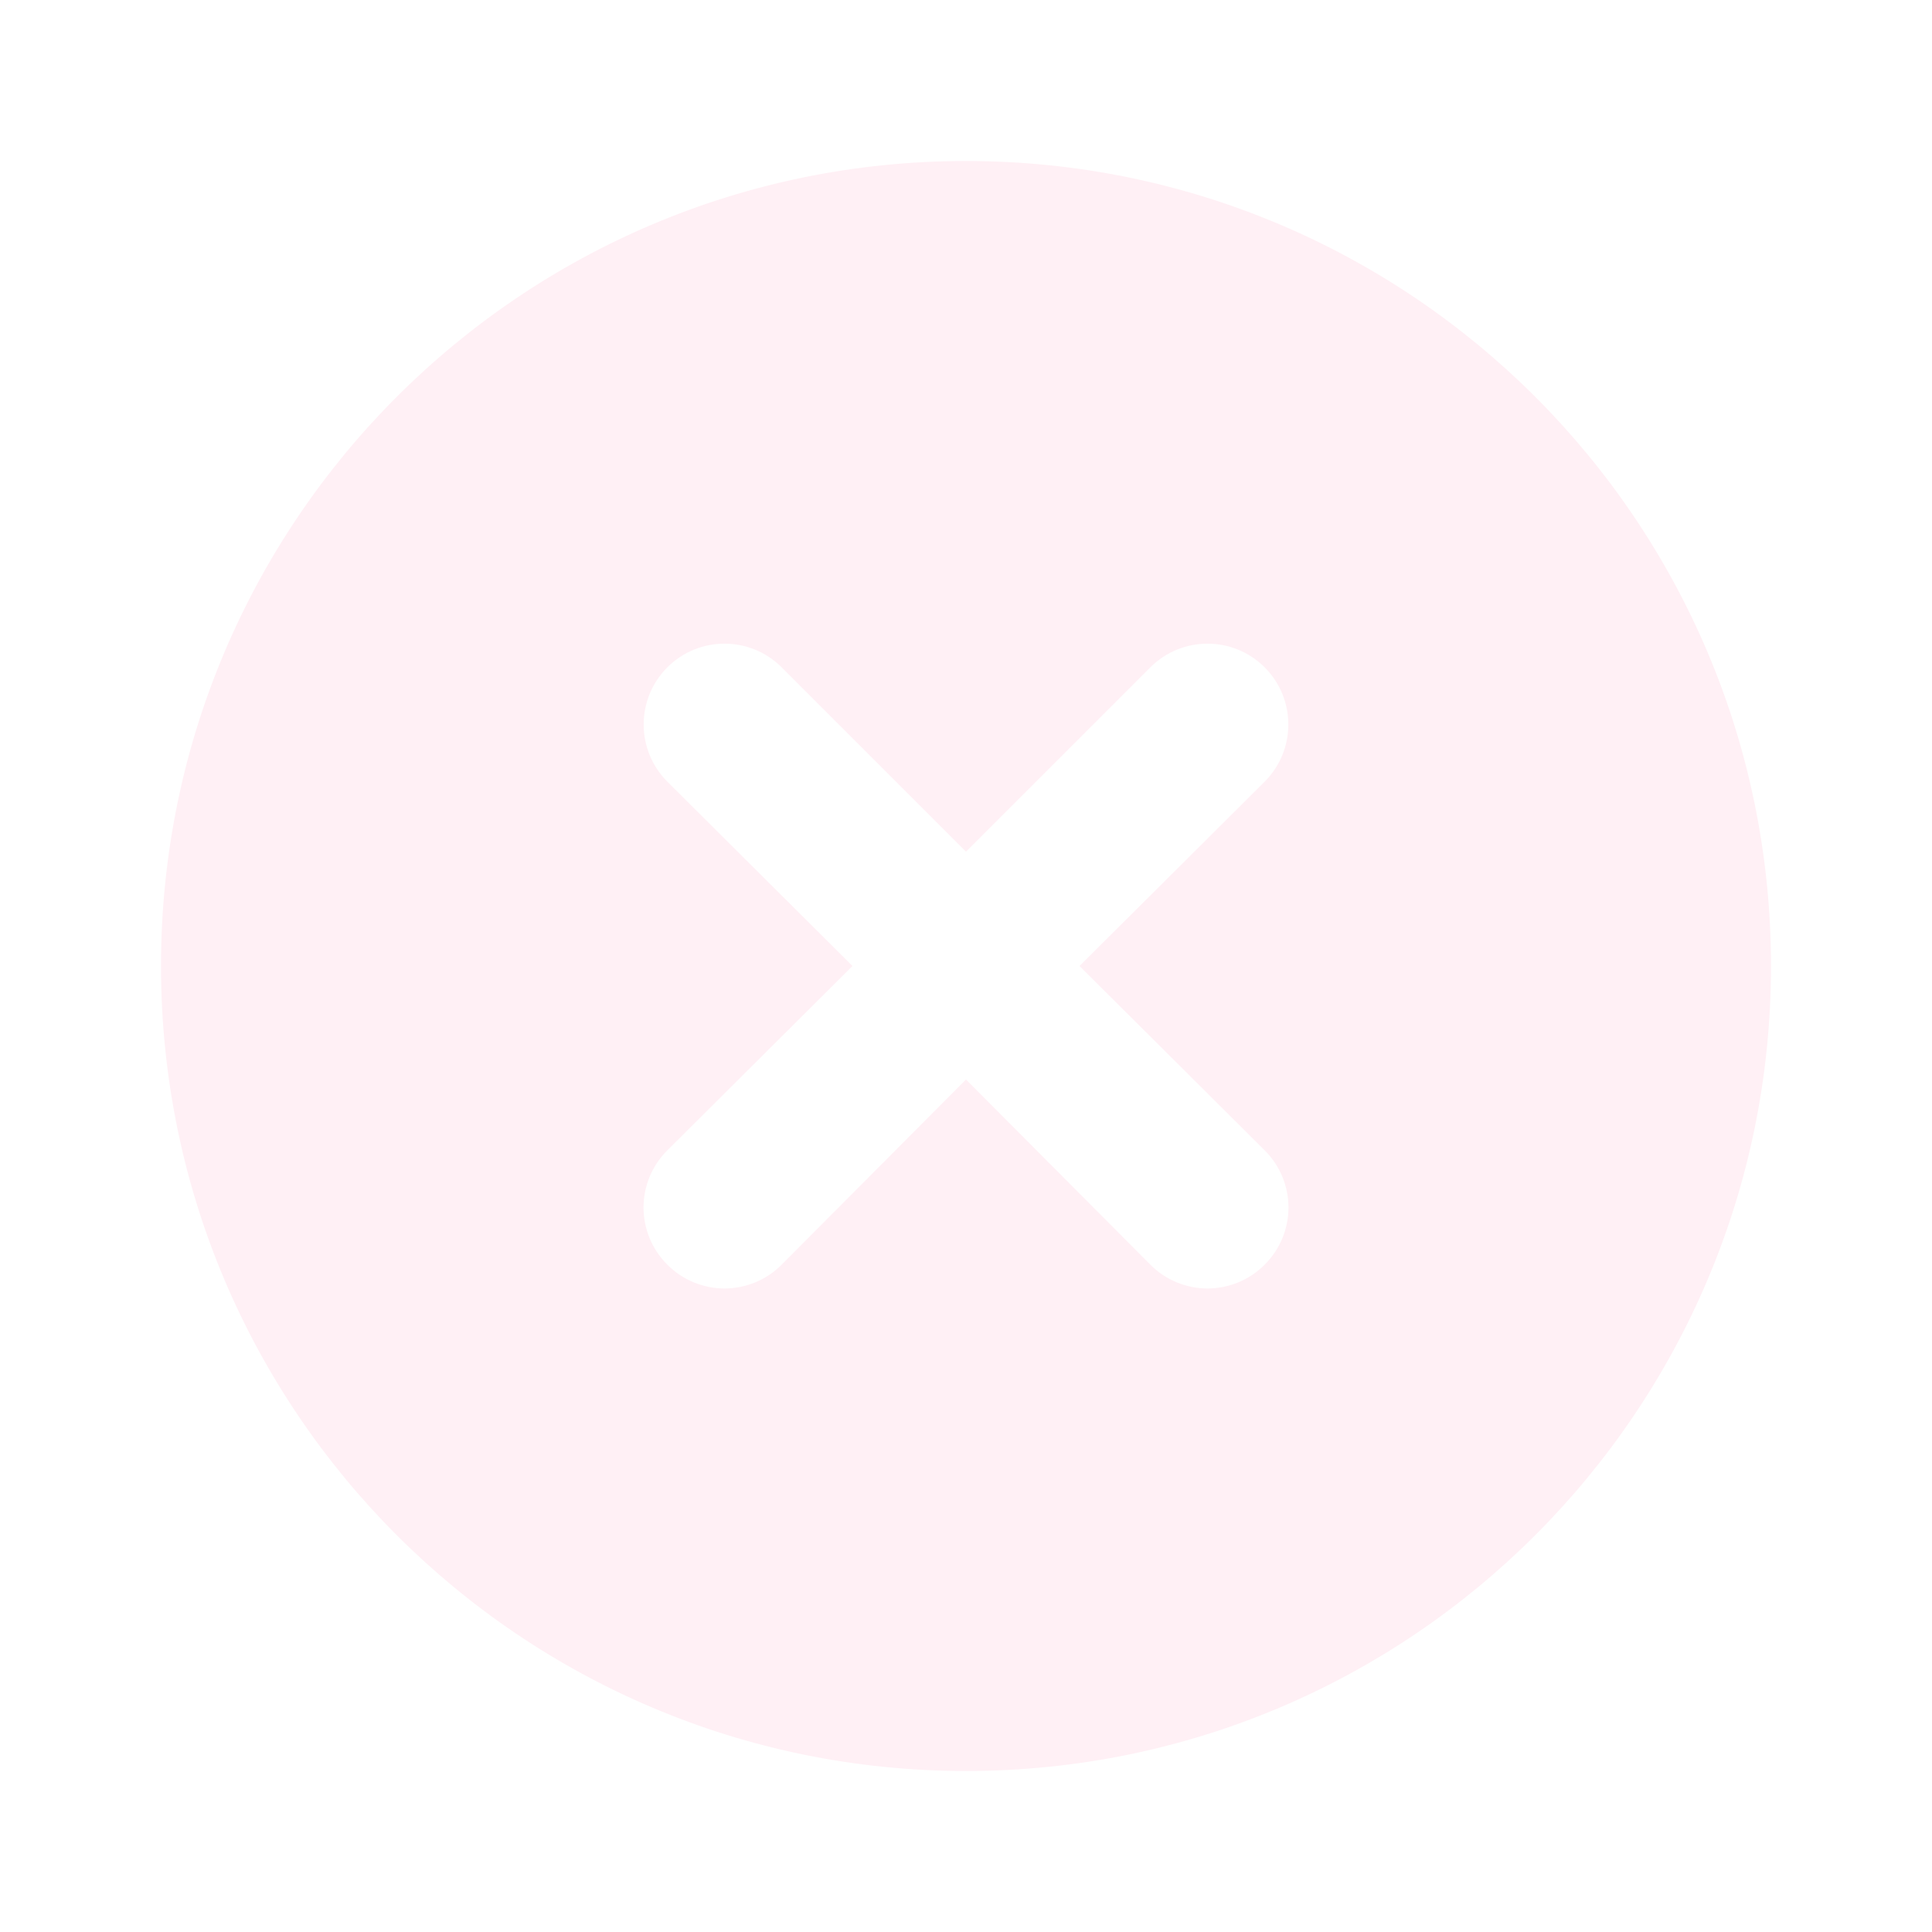
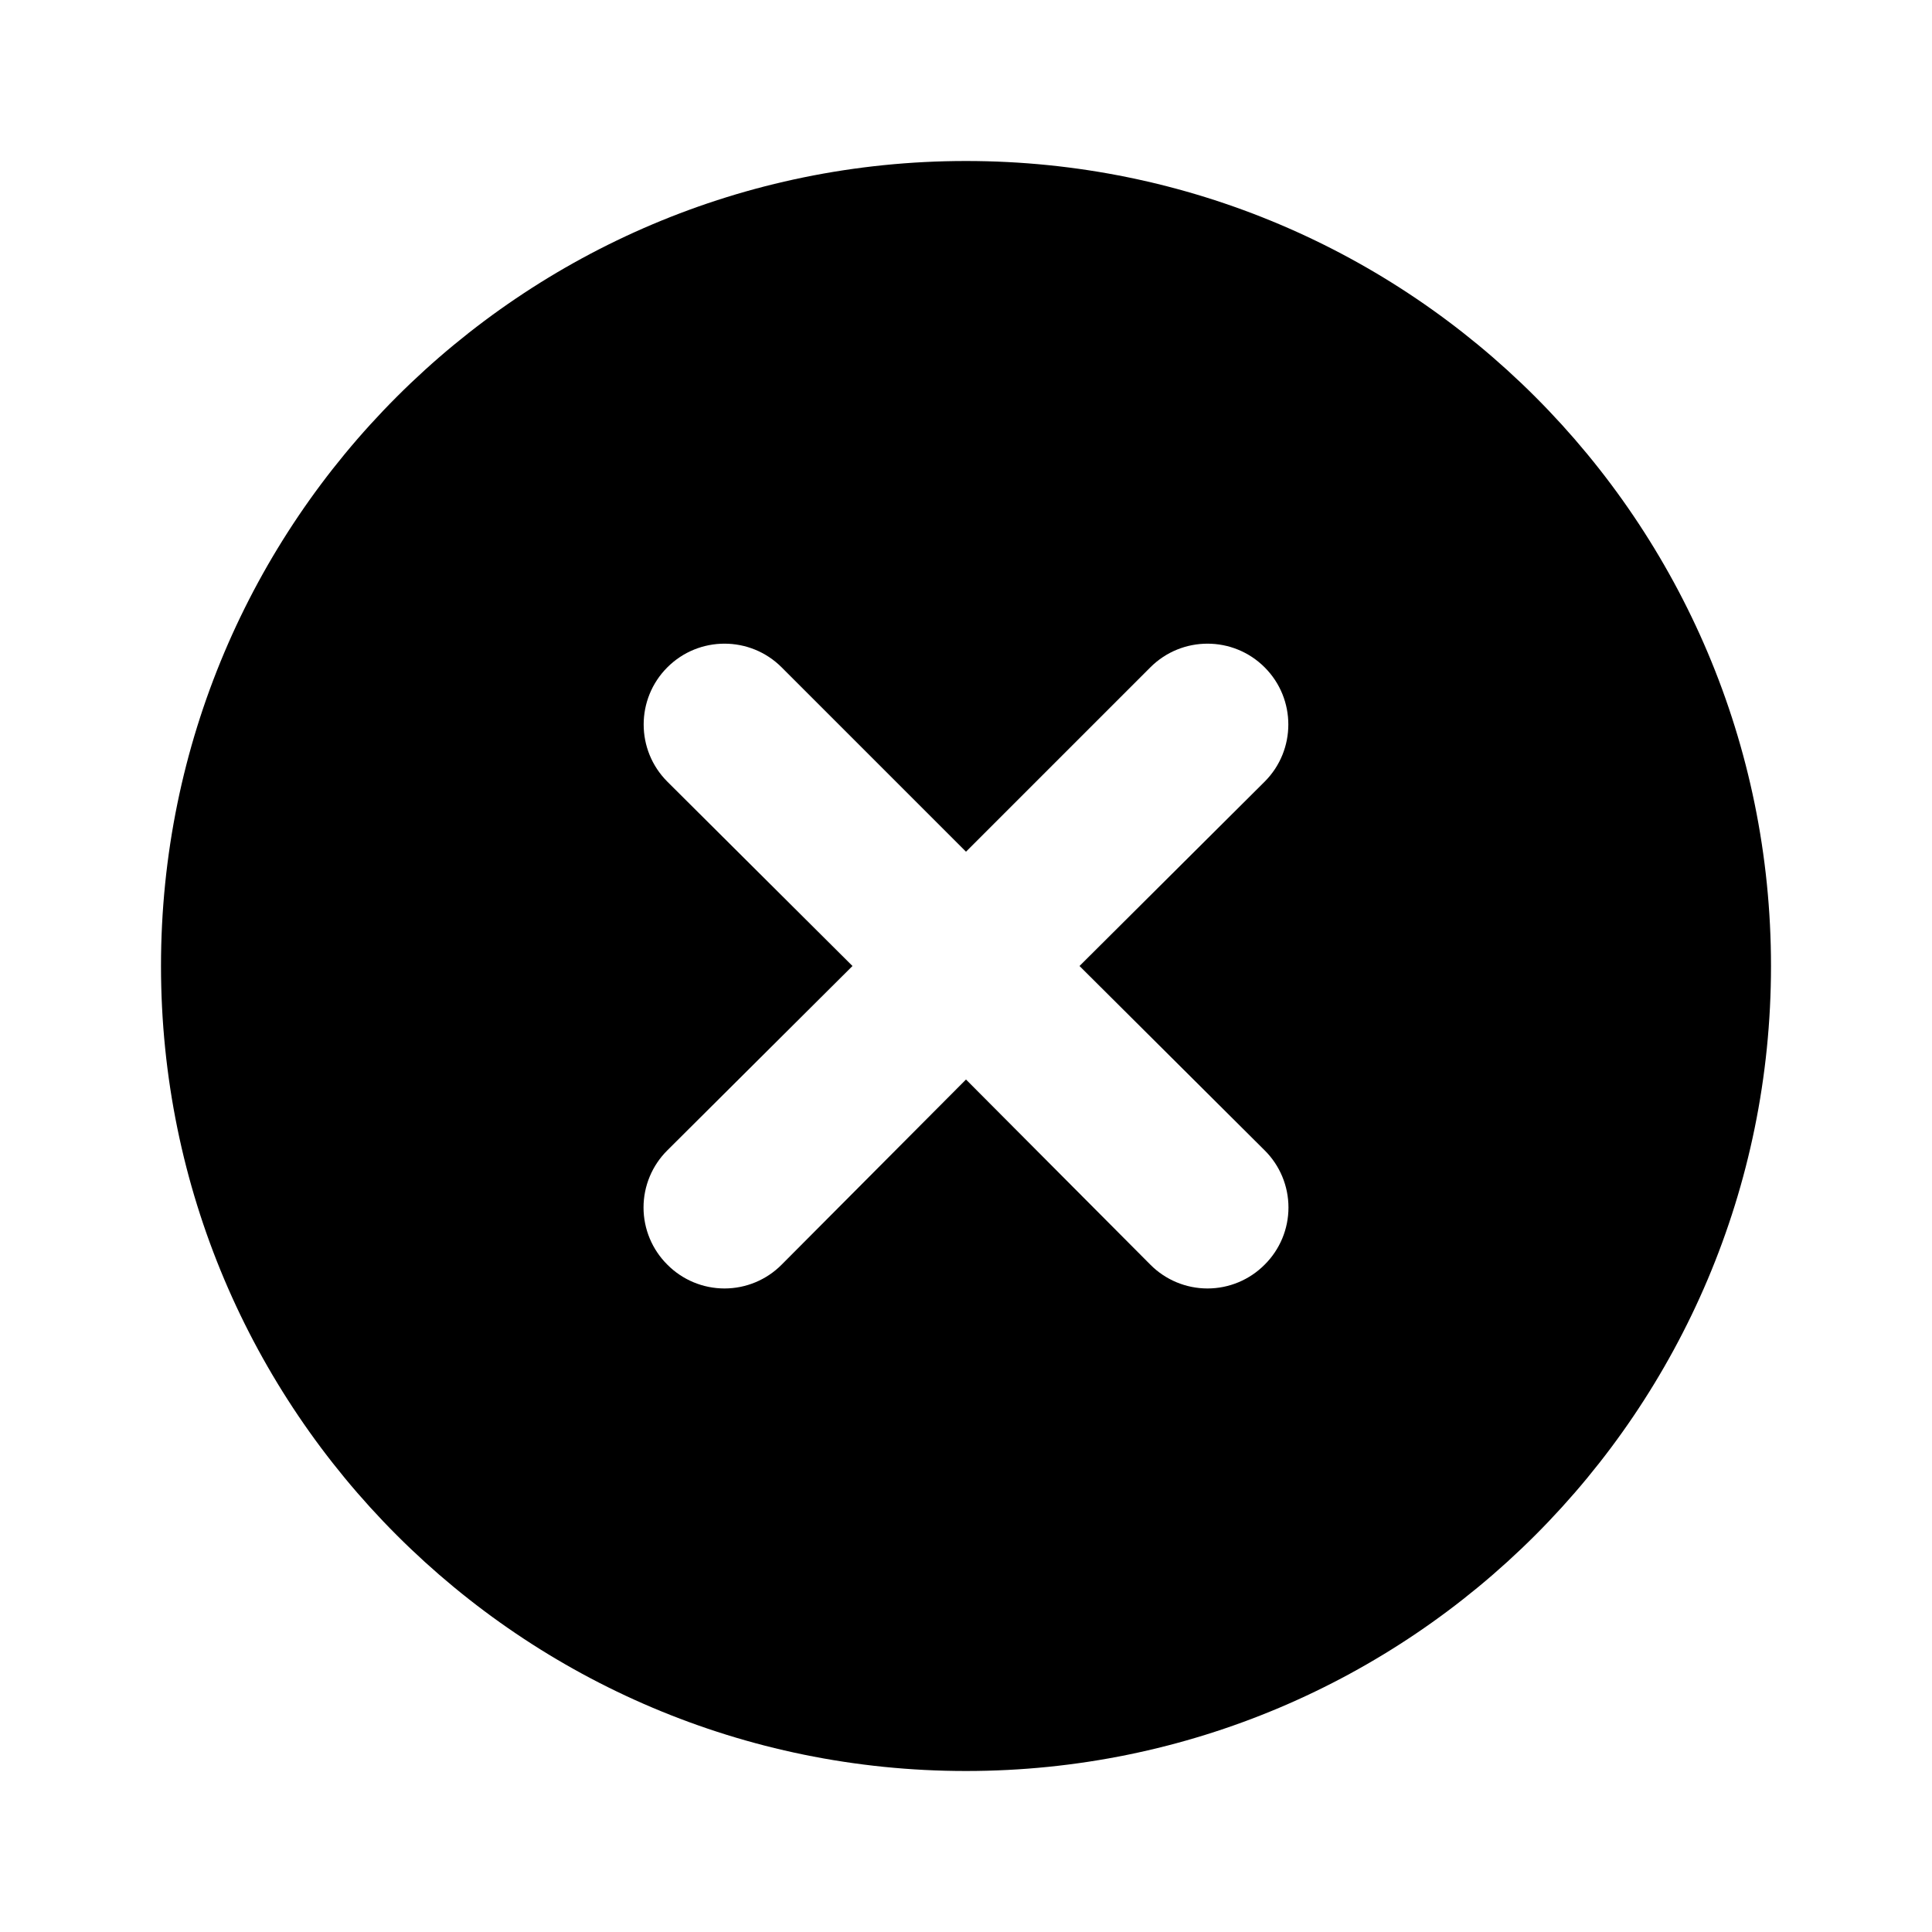
<svg xmlns="http://www.w3.org/2000/svg" class="icon" width="200px" height="200.00px" viewBox="0 0 1024 1024" version="1.1">
-   <path fill="#FFF0F5" d="M512 85.333a426.667 426.667 0 1 0 426.667 426.667A426.667 426.667 0 0 0 512 85.333z m158.293 524.373a42.667 42.667 0 0 1 0 60.587 42.667 42.667 0 0 1-60.587 0L512 572.16l-97.707 98.133a42.667 42.667 0 0 1-60.587 0 42.667 42.667 0 0 1 0-60.587l98.133-97.707-98.133-97.707a42.667 42.667 0 0 1 60.587-60.587L512 451.413l97.707-97.707a42.667 42.667 0 0 1 60.587 60.587L572.16 512z" />
+   <path fill="currentColor" d="M512 85.333a426.667 426.667 0 1 0 426.667 426.667A426.667 426.667 0 0 0 512 85.333z m158.293 524.373a42.667 42.667 0 0 1 0 60.587 42.667 42.667 0 0 1-60.587 0L512 572.16l-97.707 98.133a42.667 42.667 0 0 1-60.587 0 42.667 42.667 0 0 1 0-60.587l98.133-97.707-98.133-97.707a42.667 42.667 0 0 1 60.587-60.587L512 451.413l97.707-97.707a42.667 42.667 0 0 1 60.587 60.587L572.16 512z" />
</svg>
